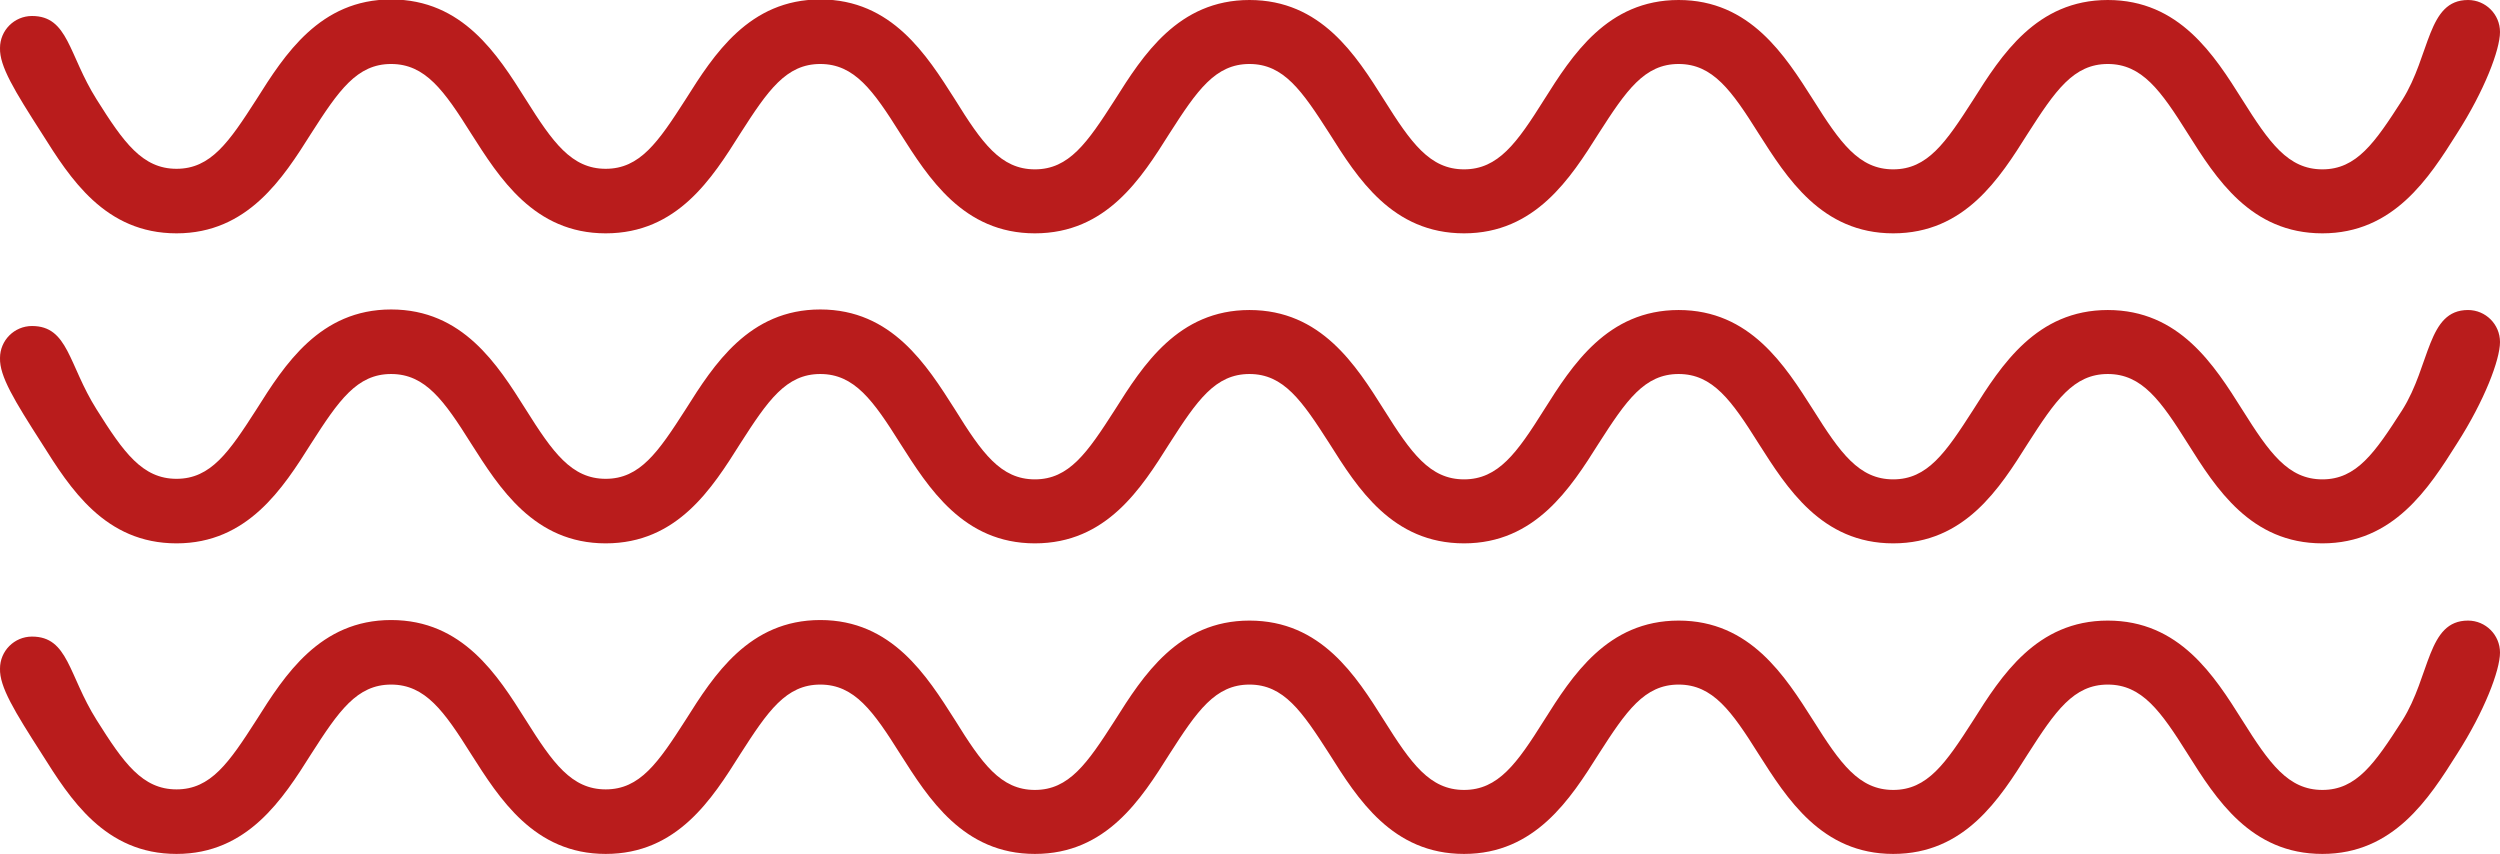
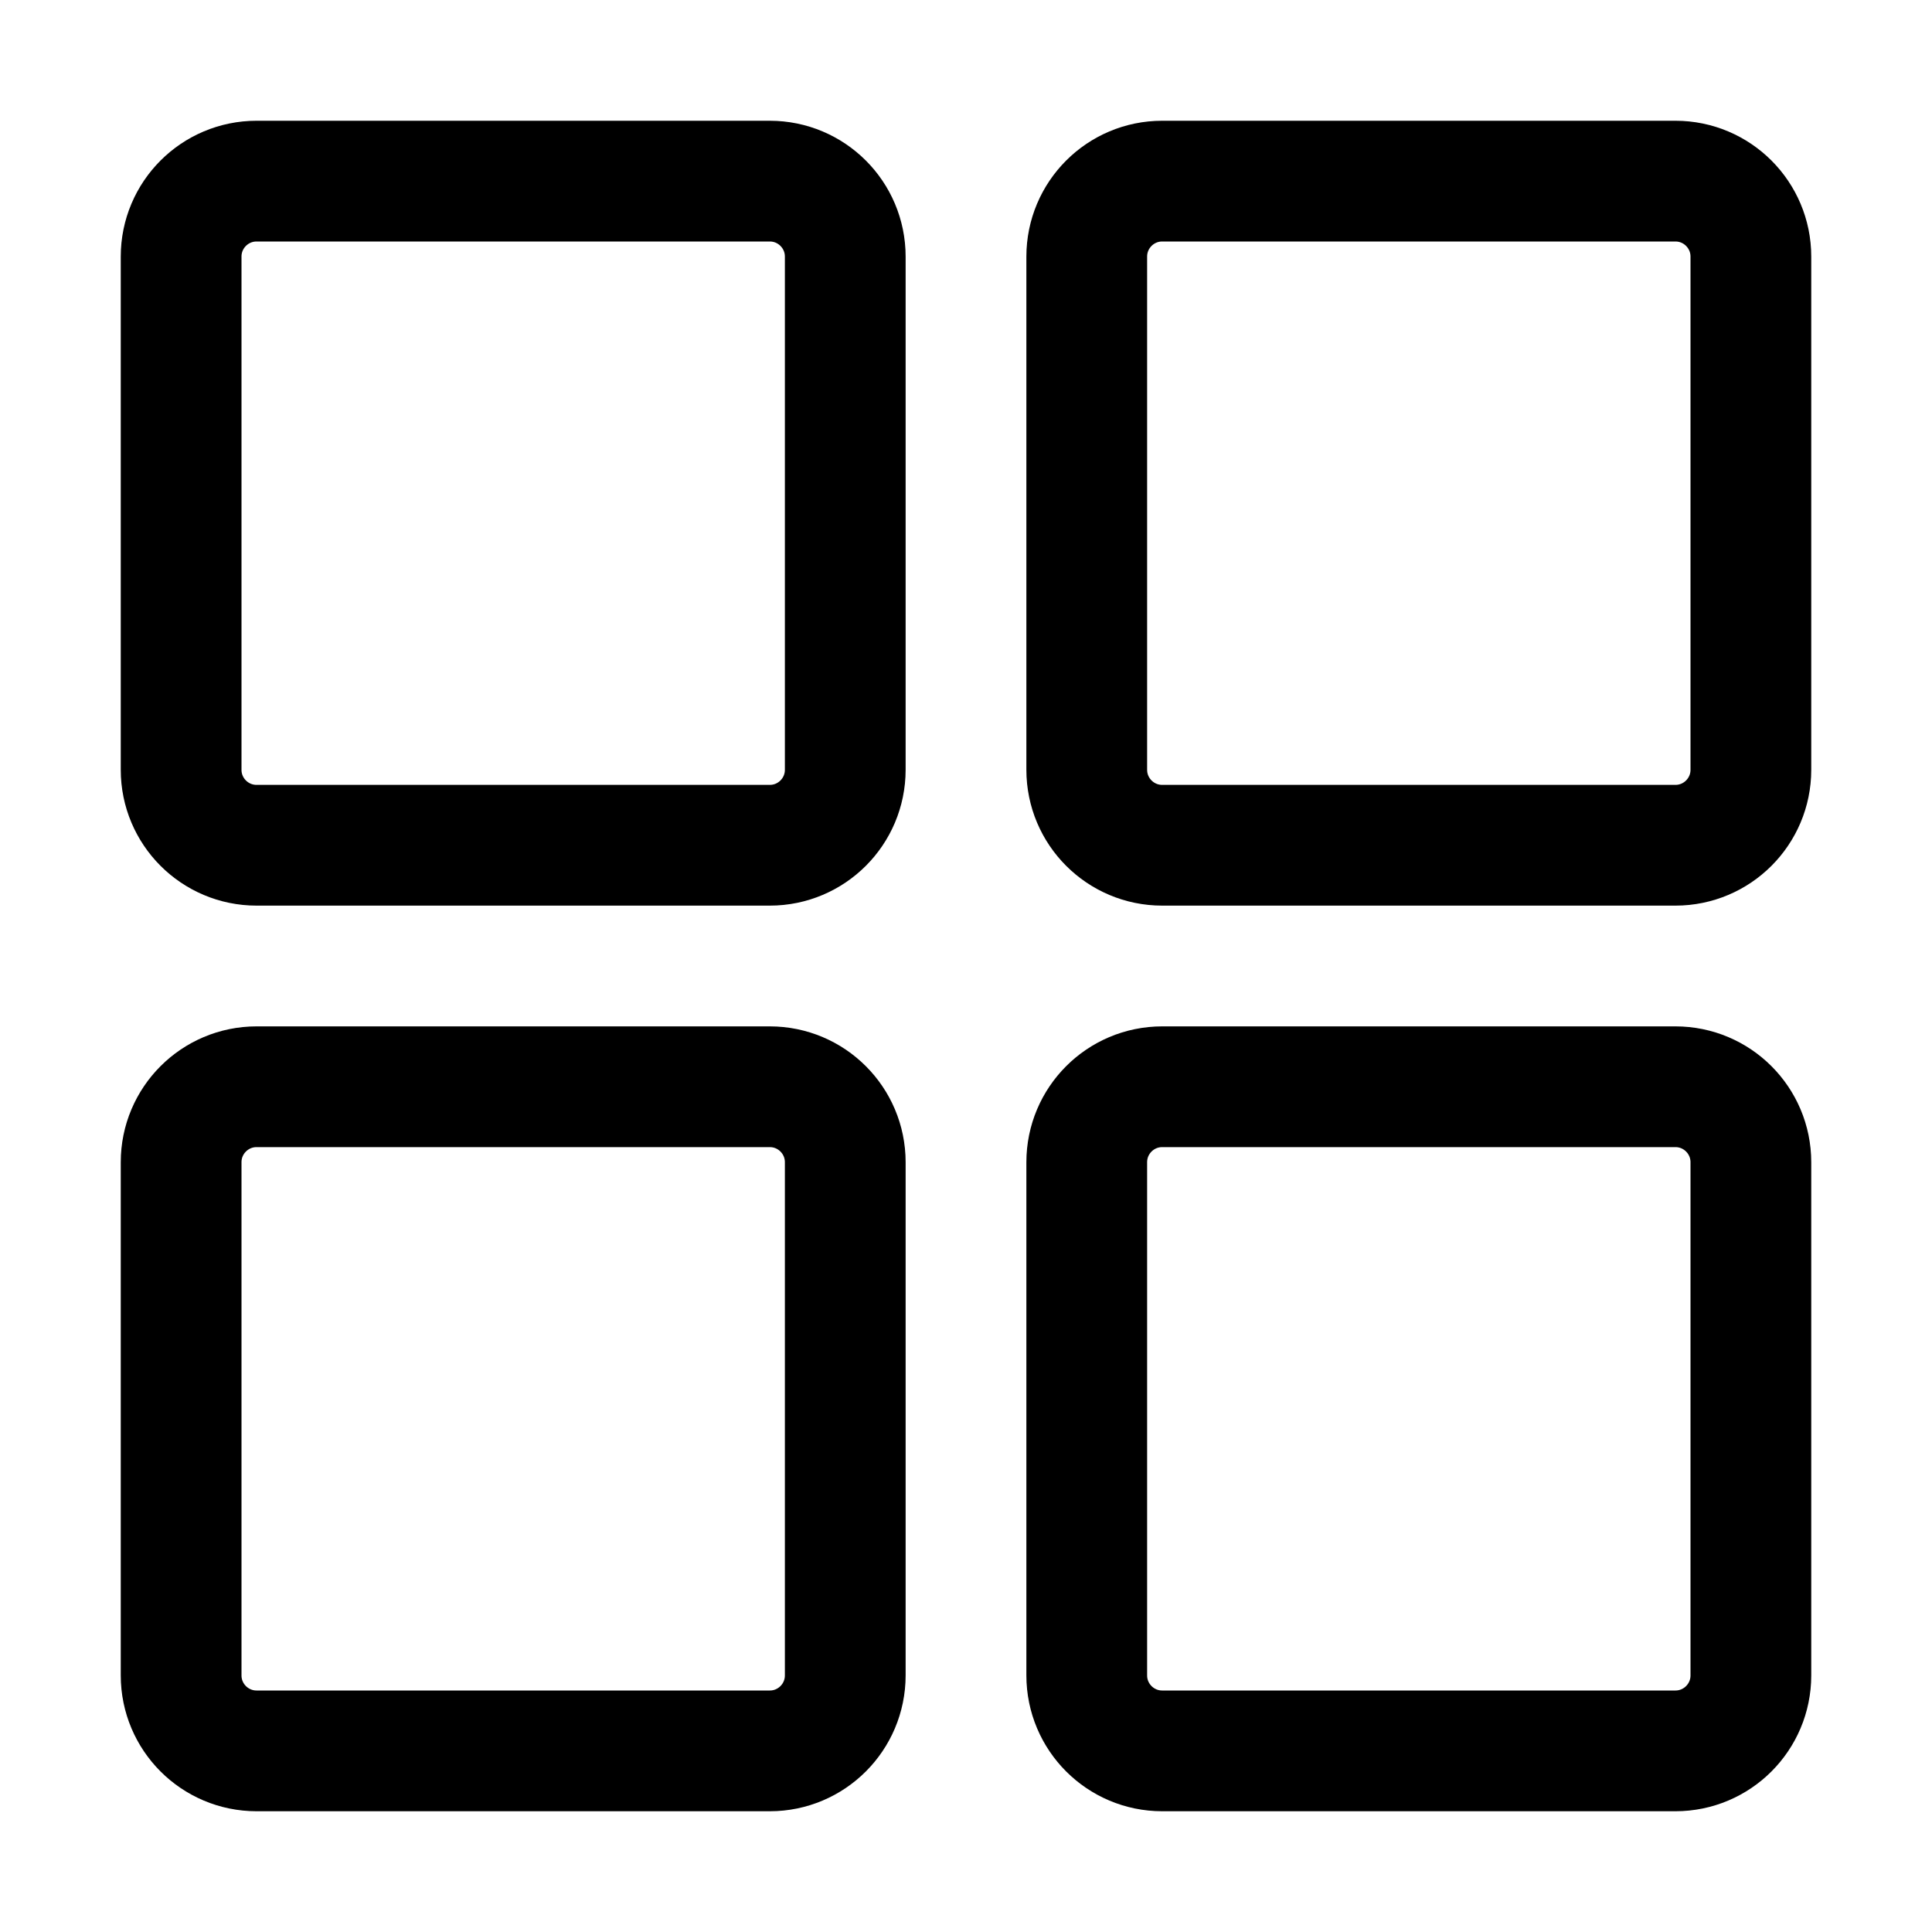
- <svg xmlns="http://www.w3.org/2000/svg" version="1.1" id="Layer_1" x="0px" y="0px" viewBox="0 0 453.2 154.8" style="enable-background:new 0 0 453.2 154.8;" xml:space="preserve">
-   <style type="text/css">
- 	.st0{fill:#B91C1C;}
- </style>
-   <g>
-     <path class="st0" d="M7.6,24.2C12.7,32.3,19,42.3,32,42.3c12.9,0,19.3-10,24.4-18.1c5-7.8,8.3-12.6,14.5-12.6s9.6,4.8,14.5,12.6   c5.1,8,11.4,18.1,24.4,18.1s19.3-10,24.4-18.1c5-7.8,8.3-12.6,14.5-12.6s9.6,4.8,14.5,12.6c5.1,8,11.4,18.1,24.4,18.1   s19.3-10,24.4-18.1c5-7.8,8.3-12.6,14.5-12.6s9.5,4.8,14.5,12.6c5.1,8.1,11.4,18.1,24.4,18.1c12.9,0,19.3-10,24.4-18.1   c5-7.8,8.3-12.6,14.5-12.6s9.6,4.8,14.5,12.6c5.1,8,11.4,18.1,24.4,18.1s19.3-10,24.4-18.1c5-7.8,8.3-12.6,14.5-12.6   s9.6,4.8,14.5,12.6c5.1,8.1,11.4,18.1,24.4,18.1c12.9,0,19.3-10,24.4-18.1c5-7.8,7.8-15.2,7.8-18.4S450.6,0,447.4,0   c-7.4,0-6.8,10-11.9,18.1c-5,7.8-8.3,12.6-14.5,12.6s-9.6-4.8-14.5-12.6C401.4,10,395.1,0,382.1,0c-12.9,0-19.3,10-24.4,18.1   c-5,7.8-8.3,12.6-14.5,12.6s-9.6-4.8-14.5-12.6c-5.1-8-11.4-18.1-24.4-18.1c-12.9,0-19.3,10-24.4,18.1c-4.9,7.8-8.3,12.6-14.5,12.6   s-9.6-4.8-14.5-12.6C245.8,10,239.5,0,226.5,0c-12.9,0-19.3,10-24.4,18.1c-5,7.8-8.3,12.6-14.5,12.6S178,25.9,173.1,18   c-5.1-8-11.4-18.1-24.4-18.1c-12.9,0-19.3,10-24.4,18.1c-5,7.8-8.3,12.6-14.5,12.6s-9.6-4.8-14.5-12.6C90.2,9.9,83.9-0.1,70.9-0.1   C58-0.1,51.6,9.9,46.5,18c-5,7.8-8.3,12.6-14.5,12.6S22.4,25.8,17.5,18C12.4,9.9,12.4,2.9,5.8,2.9C2.6,2.9,0,5.5,0,8.7   C-0.1,12,2.6,16.4,7.6,24.2z" />
-     <path class="st0" d="M7.6,80.4C12.7,88.5,19,98.5,32,98.5c12.9,0,19.3-10,24.4-18.1c5-7.8,8.3-12.6,14.5-12.6s9.6,4.8,14.5,12.6   c5.1,8,11.4,18.1,24.4,18.1s19.3-10,24.4-18.1c5-7.8,8.3-12.6,14.5-12.6s9.6,4.8,14.5,12.6c5.1,8,11.4,18.1,24.4,18.1   s19.3-10,24.4-18.1c5-7.8,8.3-12.6,14.5-12.6s9.5,4.8,14.5,12.6c5.1,8.1,11.4,18.1,24.4,18.1c12.9,0,19.3-10,24.4-18.1   c5-7.8,8.3-12.6,14.5-12.6s9.6,4.8,14.5,12.6c5.1,8,11.4,18.1,24.4,18.1s19.3-10,24.4-18.1c5-7.8,8.3-12.6,14.5-12.6   s9.6,4.8,14.5,12.6c5.1,8.1,11.4,18.1,24.4,18.1c12.9,0,19.3-10,24.4-18.1c5-7.8,7.8-15.2,7.8-18.4s-2.6-5.8-5.8-5.8   c-7.4,0-6.8,10-11.9,18.1c-5,7.8-8.3,12.6-14.5,12.6s-9.6-4.8-14.5-12.6c-5.1-8.1-11.4-18.1-24.4-18.1c-12.9,0-19.3,10-24.4,18.1   c-5,7.8-8.3,12.6-14.5,12.6s-9.6-4.8-14.5-12.6c-5.1-8-11.4-18.1-24.4-18.1c-12.9,0-19.3,10-24.4,18.1c-4.9,7.8-8.3,12.6-14.5,12.6   s-9.6-4.8-14.5-12.6c-5.1-8.1-11.4-18.1-24.4-18.1c-12.9,0-19.3,10-24.4,18.1c-5,7.8-8.3,12.6-14.5,12.6s-9.6-4.8-14.5-12.7   c-5.1-8-11.4-18.1-24.4-18.1c-12.9,0-19.3,10-24.4,18.1c-5,7.8-8.3,12.6-14.5,12.6s-9.6-4.8-14.5-12.6   c-5.1-8.1-11.4-18.1-24.4-18.1c-12.9,0-19.3,10-24.4,18.1c-5,7.8-8.3,12.6-14.5,12.6S22.4,82,17.5,74.2   c-5.1-8.1-5.1-15.1-11.7-15.1c-3.2,0-5.8,2.6-5.8,5.8C-0.1,68.2,2.6,72.6,7.6,80.4z" />
-     <path class="st0" d="M7.6,136.7c5.1,8.1,11.4,18.1,24.4,18.1c12.9,0,19.3-10,24.4-18.1c5-7.8,8.3-12.6,14.5-12.6s9.6,4.8,14.5,12.6   c5.1,8,11.4,18.1,24.4,18.1s19.3-10,24.4-18.1c5-7.8,8.3-12.6,14.5-12.6s9.6,4.8,14.5,12.6c5.1,8,11.4,18.1,24.4,18.1   s19.3-10,24.4-18.1c5-7.8,8.3-12.6,14.5-12.6s9.5,4.8,14.5,12.6c5.1,8.1,11.4,18.1,24.4,18.1c12.9,0,19.3-10,24.4-18.1   c5-7.8,8.3-12.6,14.5-12.6s9.6,4.8,14.5,12.6c5.1,8,11.4,18.1,24.4,18.1s19.3-10,24.4-18.1c5-7.8,8.3-12.6,14.5-12.6   s9.6,4.8,14.5,12.6c5.1,8.1,11.4,18.1,24.4,18.1c12.9,0,19.3-10,24.4-18.1c5-7.8,7.8-15.2,7.8-18.4s-2.6-5.8-5.8-5.8   c-7.4,0-6.8,10-11.9,18.1c-5,7.8-8.3,12.6-14.5,12.6s-9.6-4.8-14.5-12.6c-5.1-8.1-11.4-18.1-24.4-18.1c-12.9,0-19.3,10-24.4,18.1   c-5,7.8-8.3,12.6-14.5,12.6s-9.6-4.8-14.5-12.6c-5.1-8-11.4-18.1-24.4-18.1c-12.9,0-19.3,10-24.4,18.1c-4.9,7.8-8.3,12.6-14.5,12.6   s-9.6-4.8-14.5-12.6c-5.1-8.1-11.4-18.1-24.4-18.1c-12.9,0-19.3,10-24.4,18.1c-5,7.8-8.3,12.6-14.5,12.6s-9.6-4.8-14.5-12.7   c-5.1-8-11.4-18.1-24.4-18.1c-12.9,0-19.3,10-24.4,18.1c-5,7.8-8.3,12.6-14.5,12.6s-9.6-4.8-14.5-12.6   c-5.1-8.1-11.4-18.1-24.4-18.1c-12.9,0-19.3,10-24.4,18.1c-5,7.8-8.3,12.6-14.5,12.6s-9.6-4.8-14.5-12.6   c-5.1-8.1-5.1-15.1-11.7-15.1c-3.2,0-5.8,2.6-5.8,5.8C-0.1,124.5,2.6,128.9,7.6,136.7z" />
-   </g>
+ <svg xmlns="http://www.w3.org/2000/svg" class="ionicon" viewBox="0 0 512 512">
+   <rect x="48" y="48" width="176" height="176" rx="20" ry="20" fill="none" stroke="currentColor" stroke-linecap="round" stroke-linejoin="round" stroke-width="32" />
+   <rect x="288" y="48" width="176" height="176" rx="20" ry="20" fill="none" stroke="currentColor" stroke-linecap="round" stroke-linejoin="round" stroke-width="32" />
+   <rect x="48" y="288" width="176" height="176" rx="20" ry="20" fill="none" stroke="currentColor" stroke-linecap="round" stroke-linejoin="round" stroke-width="32" />
+   <rect x="288" y="288" width="176" height="176" rx="20" ry="20" fill="none" stroke="currentColor" stroke-linecap="round" stroke-linejoin="round" stroke-width="32" />
</svg>
